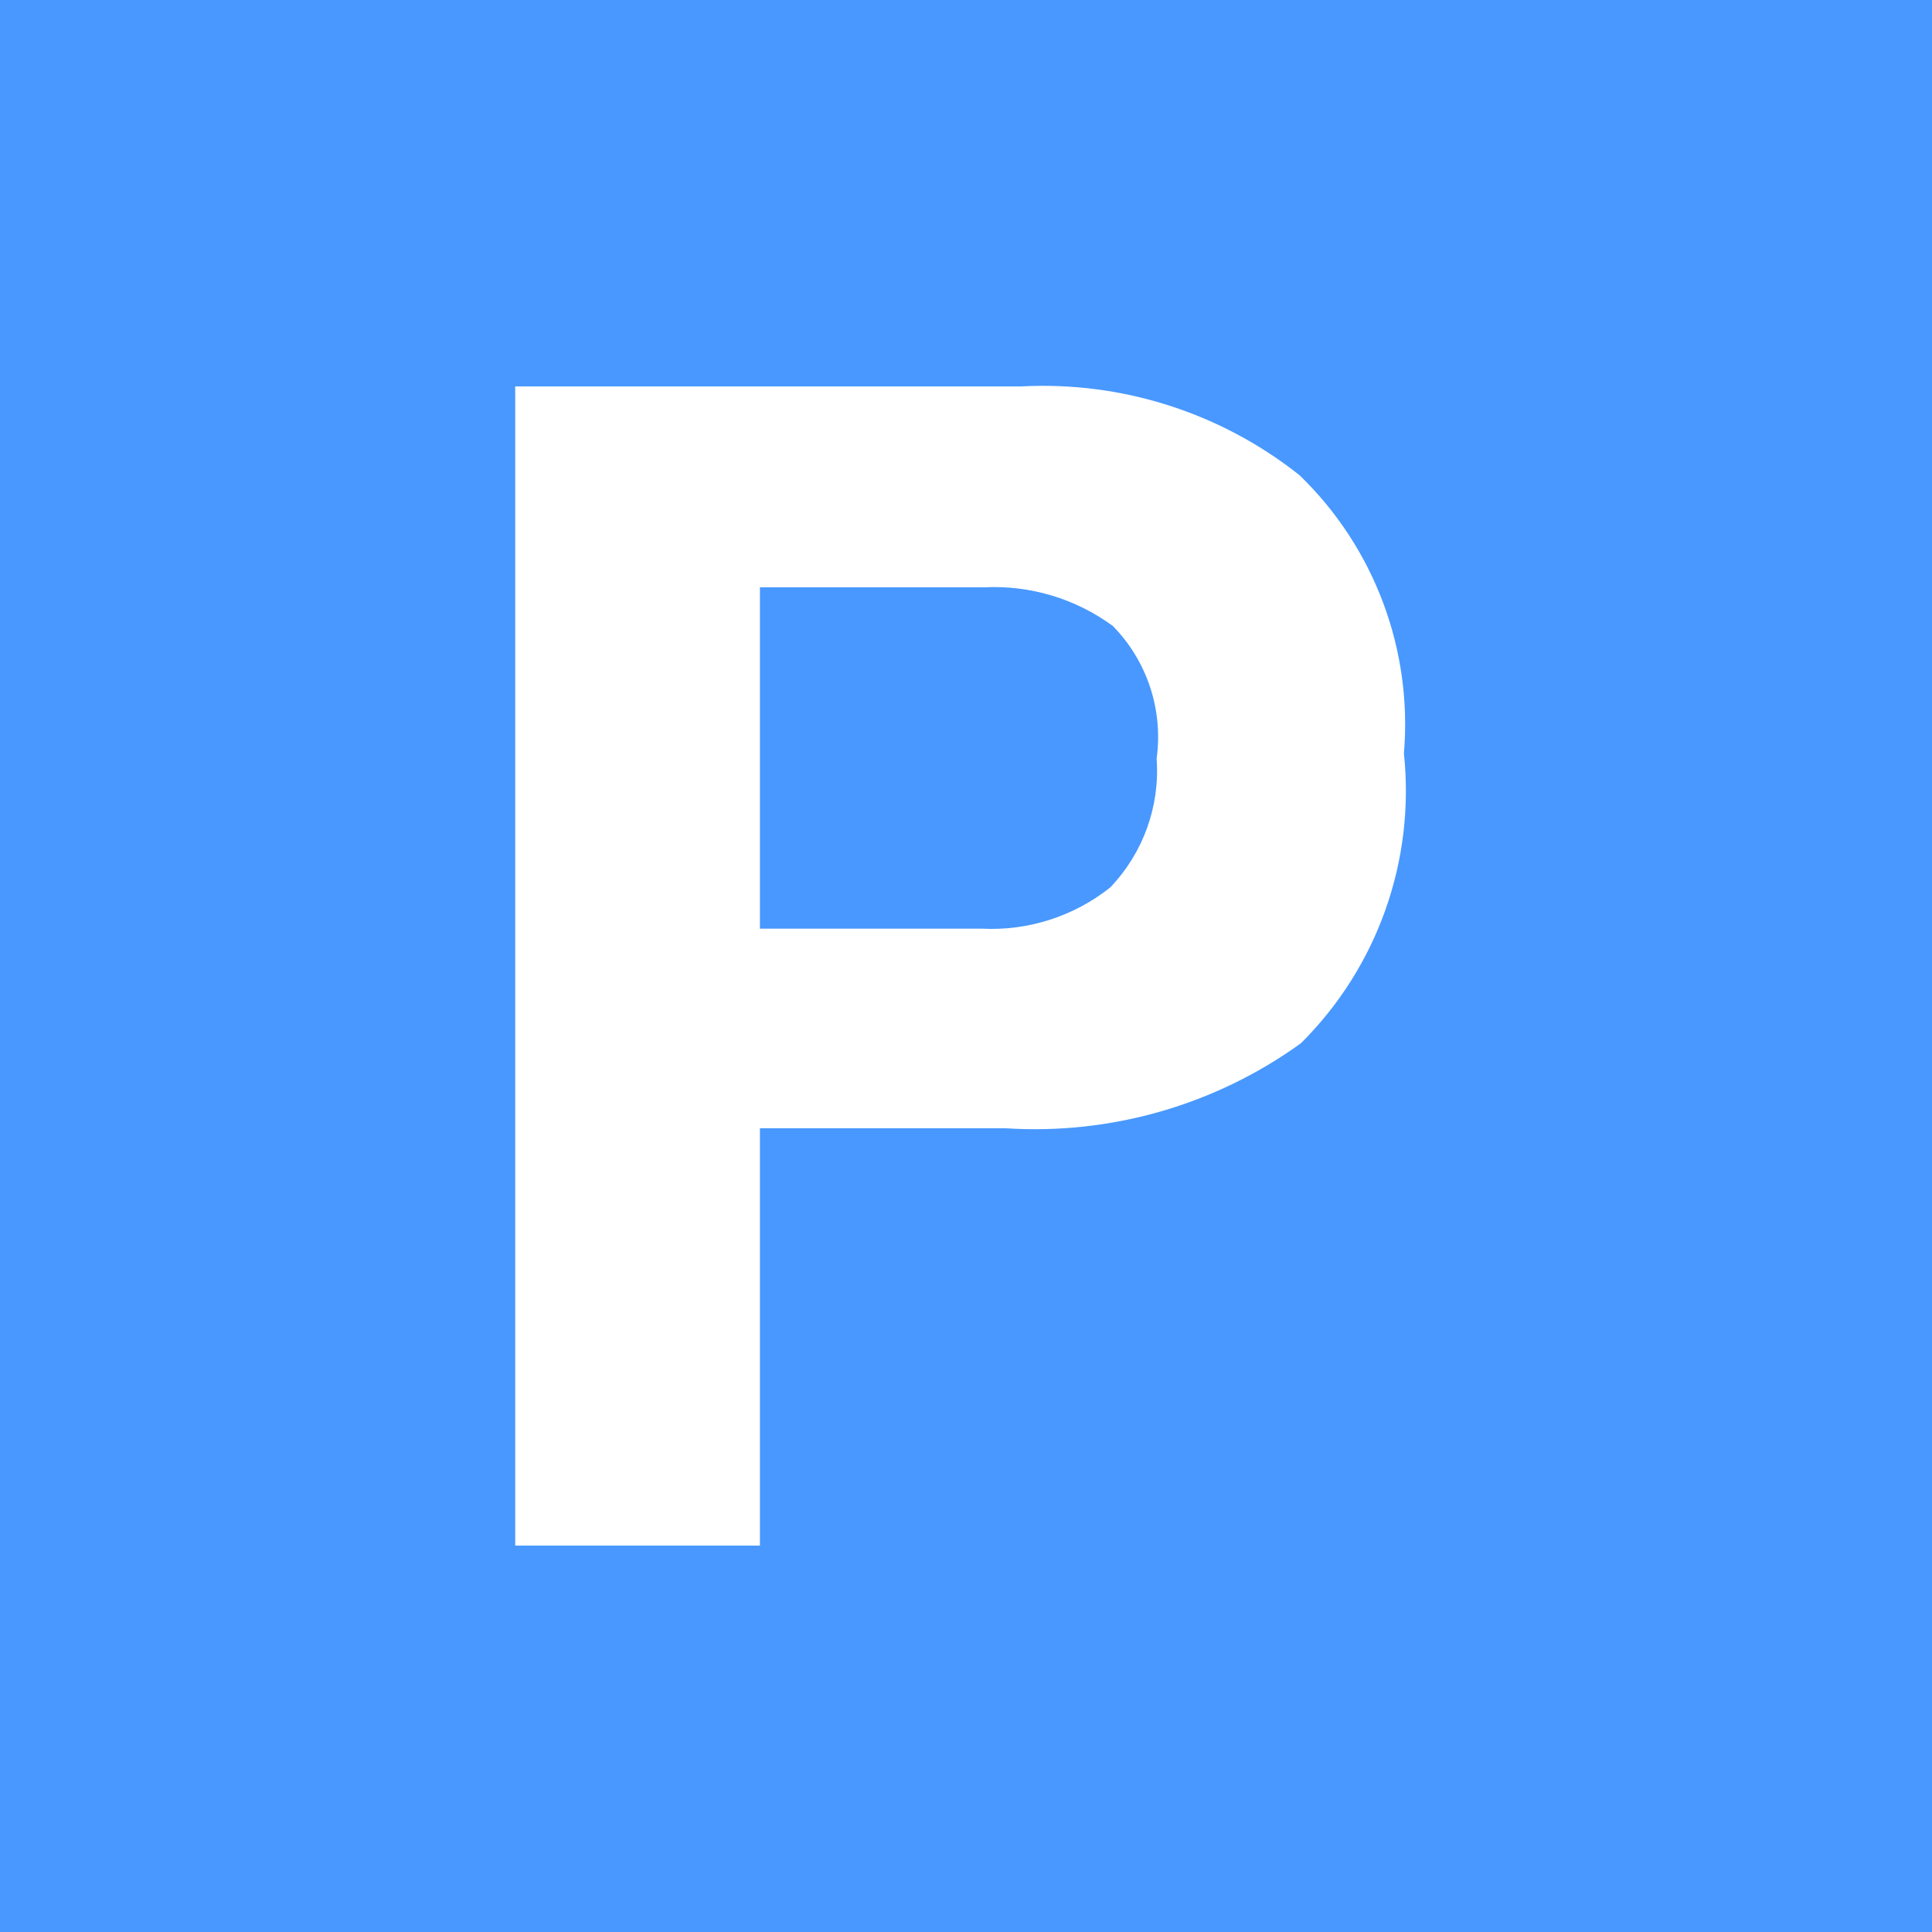
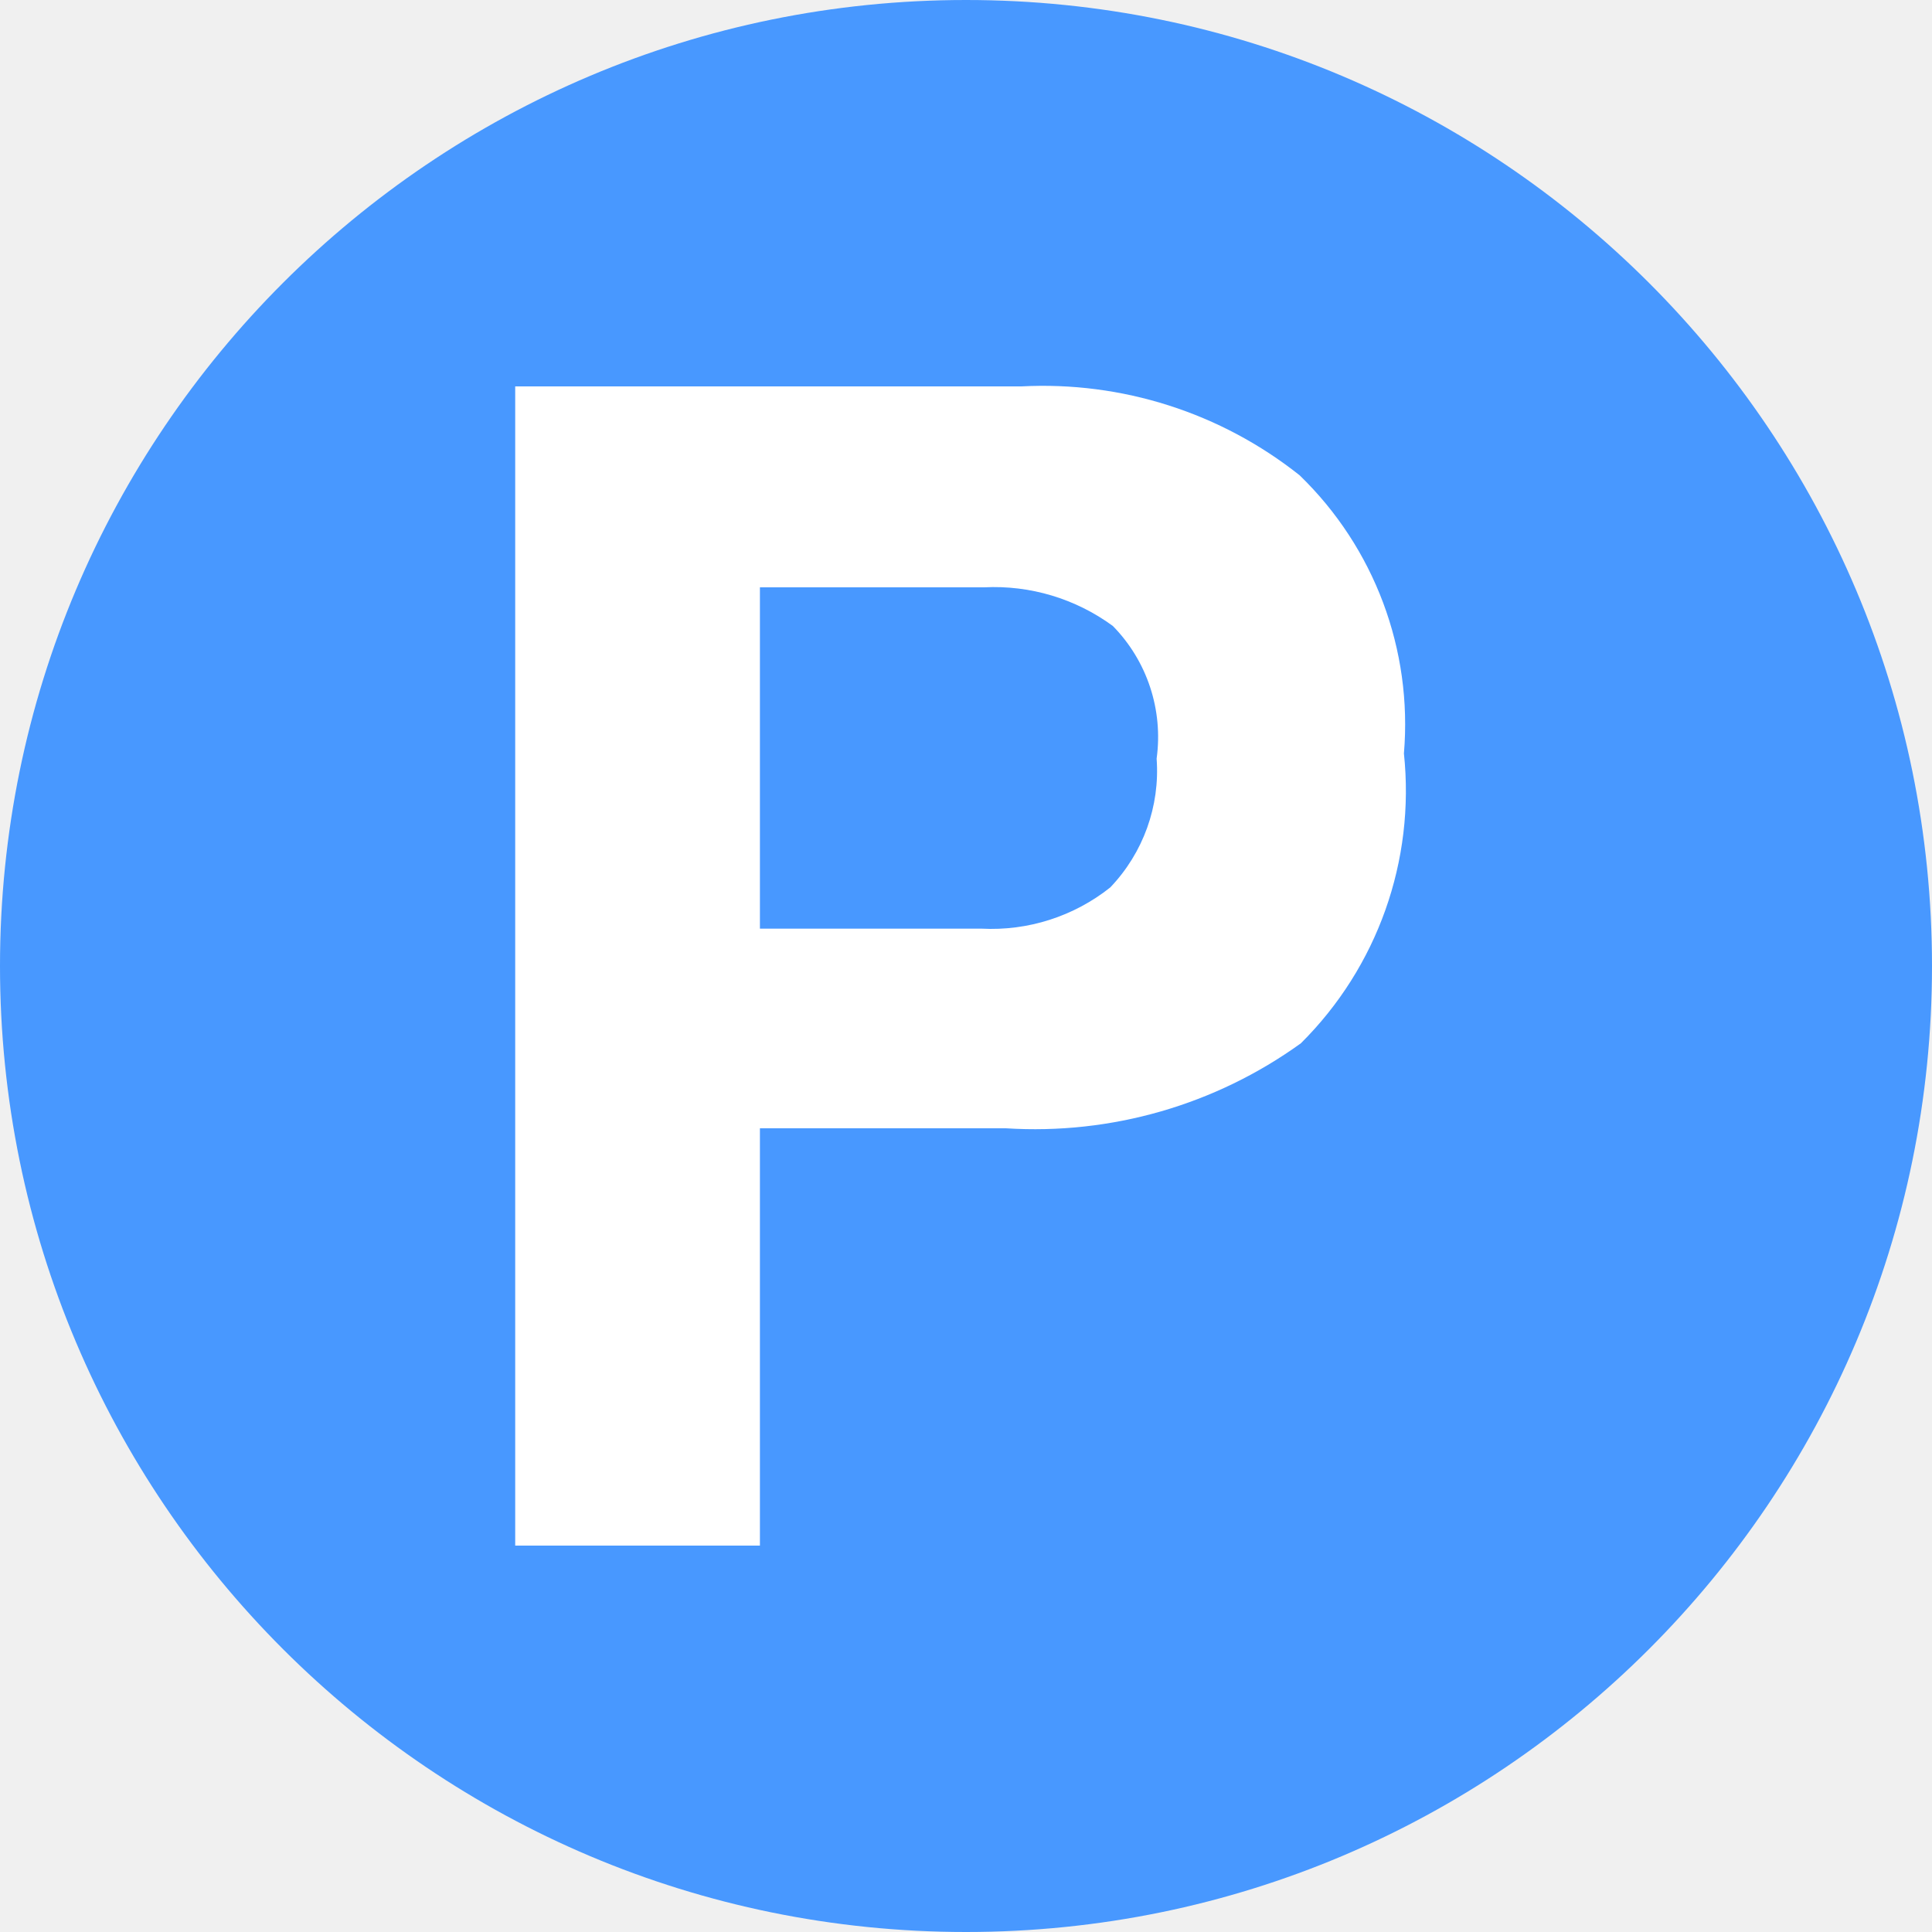
<svg xmlns="http://www.w3.org/2000/svg" viewBox="0 0 15 15" height="15" width="15">
  <rect fill="none" x="0" y="0" width="15" height="15" />
-   <rect x="0" y="0" width="15" height="15" rx="0" ry="0" fill="#4898ff" />
+   <rect x="0" y="0" width="15" height="15" rx="7.5" ry="7.5" fill="#4898ff" />
  <path fill="#fff" transform="translate(2 2)" d="M8.1,6.1C7.436,6.579,6.627,6.812,5.81,6.76H3.9V10H2V1h3.93c0.78-0.041,1.548,0.204,2.16,0.69  C8.671,2.252,8.968,3.045,8.9,3.85C8.988,4.683,8.694,5.51,8.1,6.1z M6.64,2.86c-0.289-0.212-0.642-0.318-1-0.3H3.9  v2.65h1.72c0.361,0.019,0.717-0.095,1-0.32c0.256-0.268,0.387-0.631,0.36-1C7.032,3.513,6.907,3.132,6.64,2.86z" />
</svg>
